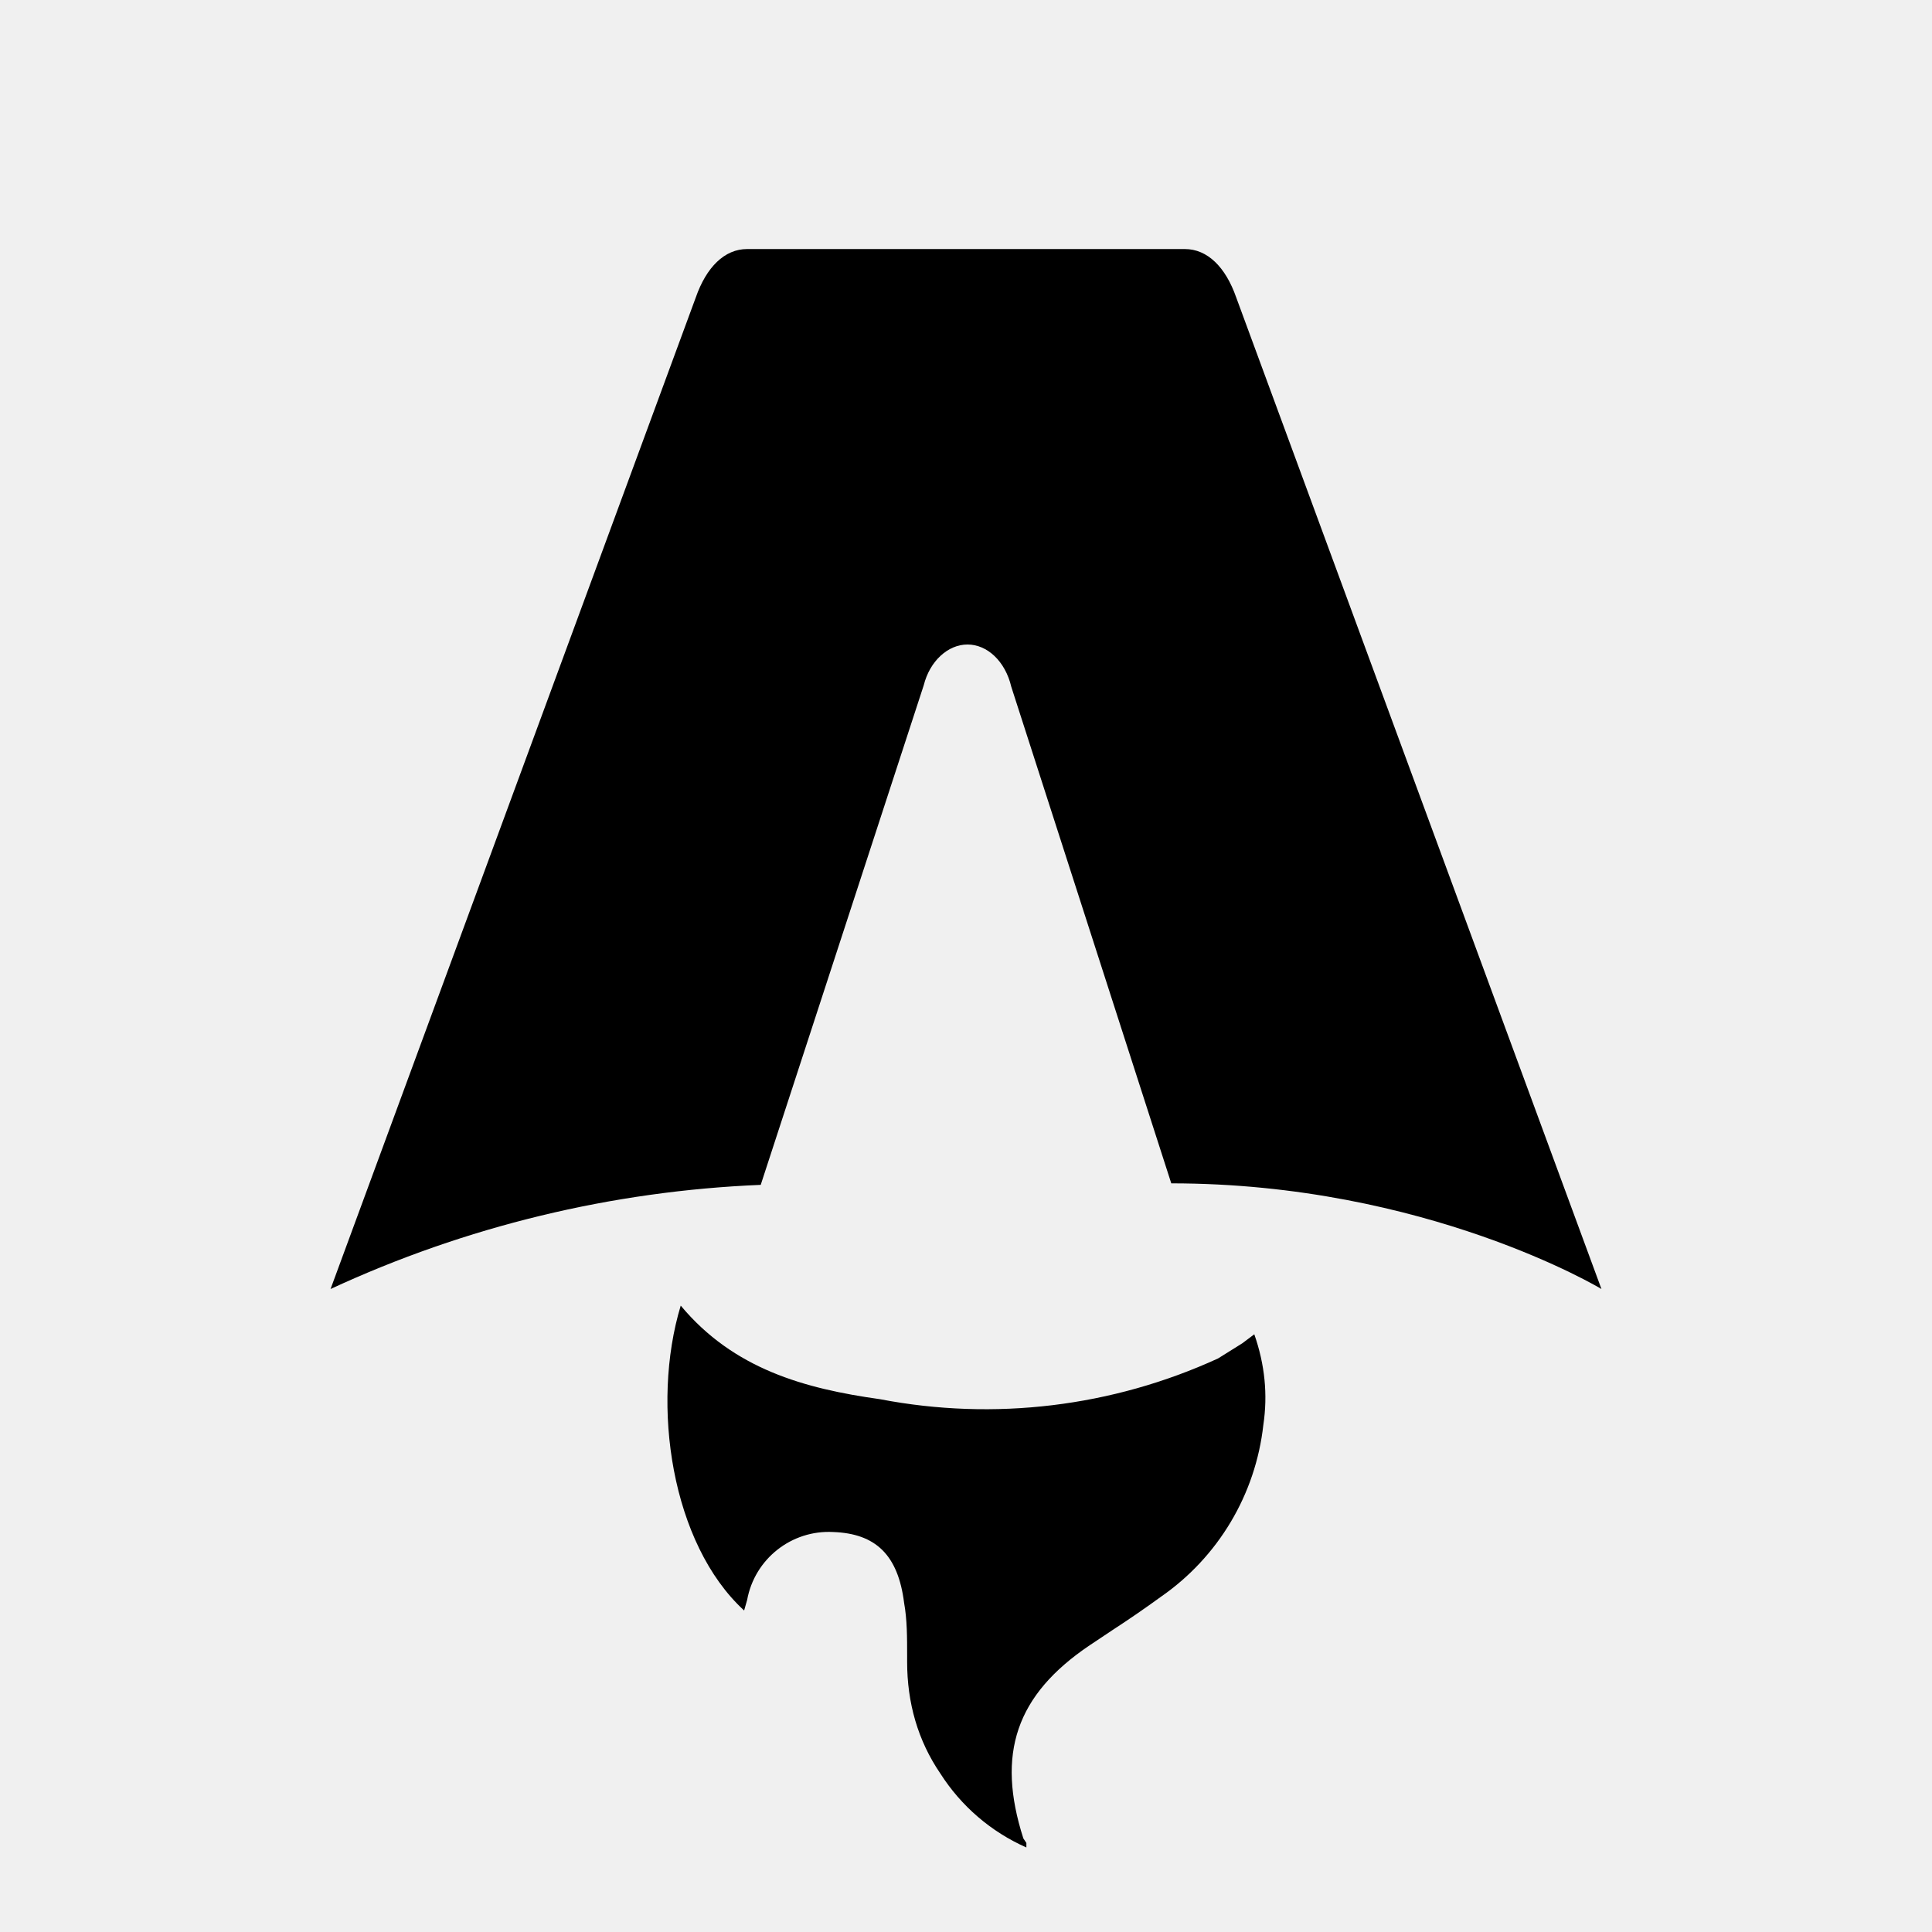
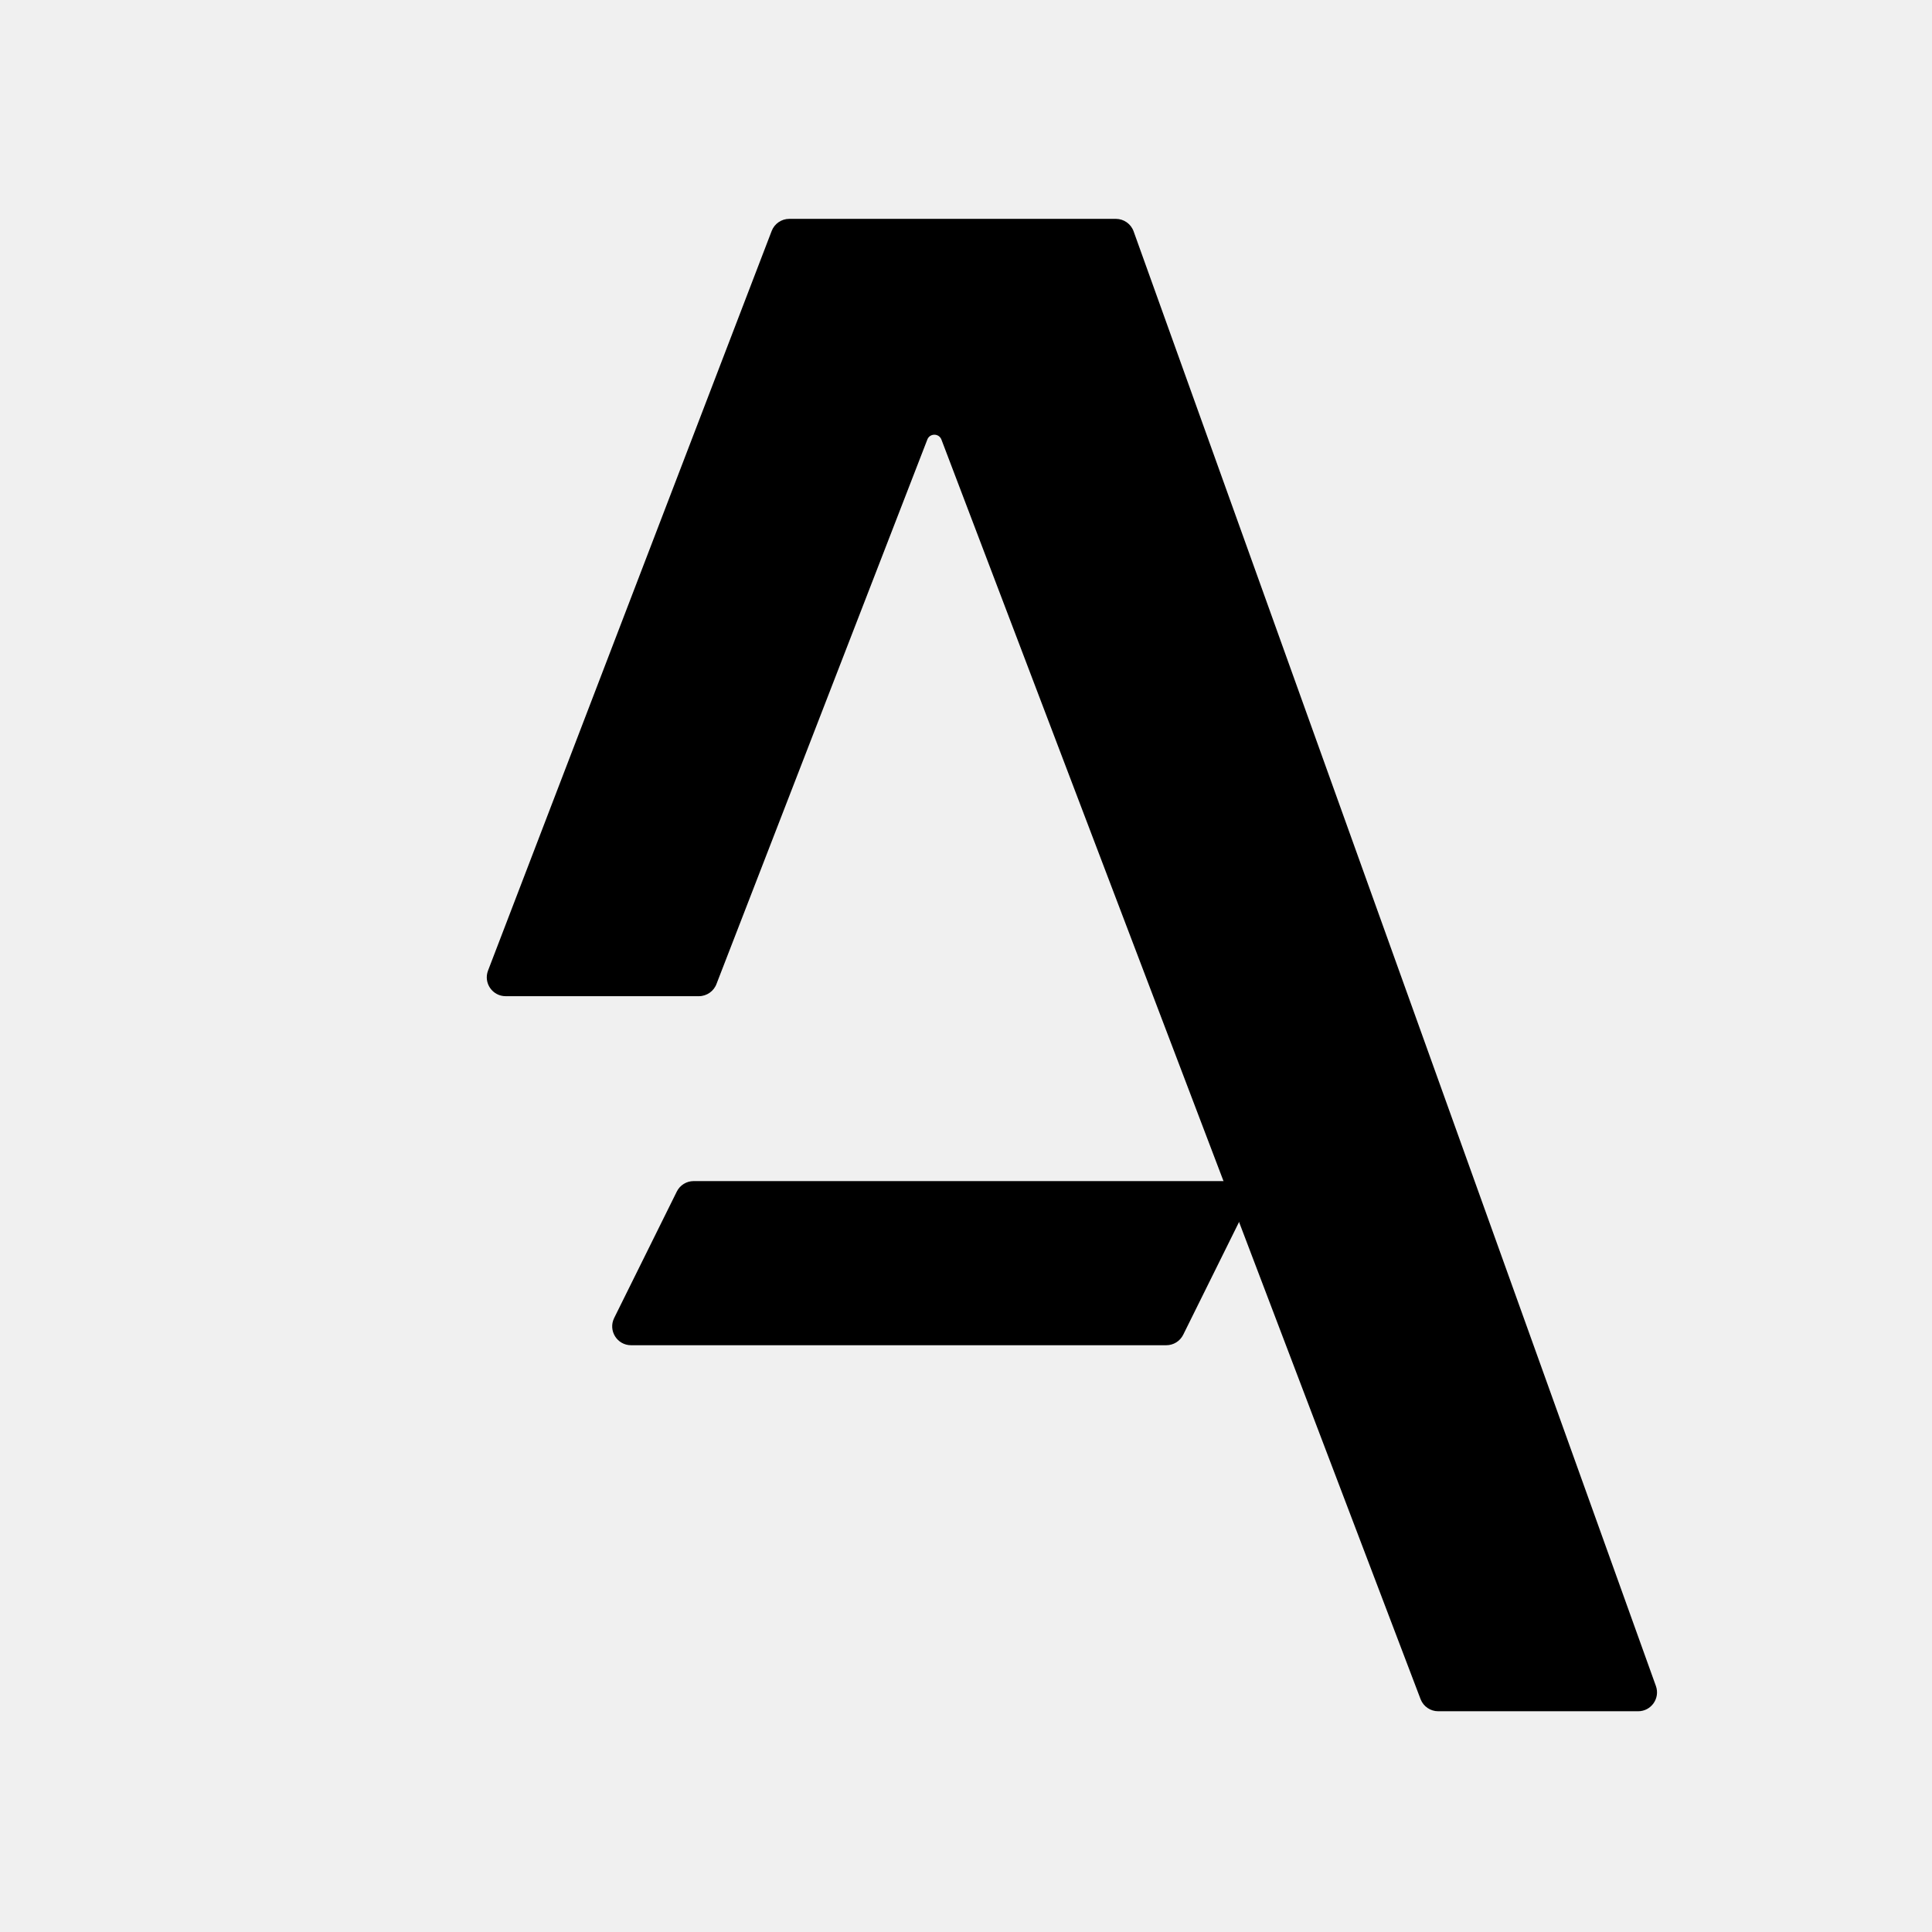
- <svg xmlns="http://www.w3.org/2000/svg" fill="none" viewBox="0 0 128 128">
-   <path d="M50.4 78.5a75.1 75.1 0 0 0-28.5 6.9l24.2-65.7c.7-2 1.9-3.2 3.4-3.2h29c1.5 0 2.7 1.2 3.4 3.2l24.2 65.7s-11.6-7-28.5-7L67 45.5c-.4-1.7-1.6-2.8-2.9-2.8-1.3 0-2.5 1.1-2.9 2.7L50.4 78.5Zm-1.1 28.2Zm-4.2-20.2c-2 6.6-.6 15.8 4.2 20.2a17.5 17.5 0 0 1 .2-.7 5.5 5.5 0 0 1 5.7-4.5c2.8.1 4.3 1.5 4.7 4.7.2 1.1.2 2.3.2 3.5v.4c0 2.7.7 5.2 2.2 7.4a13 13 0 0 0 5.7 4.9v-.3l-.2-.3c-1.8-5.6-.5-9.5 4.4-12.8l1.5-1a73 73 0 0 0 3.2-2.2 16 16 0 0 0 6.8-11.4c.3-2 .1-4-.6-6l-.8.6-1.6 1a37 37 0 0 1-22.4 2.7c-5-.7-9.7-2-13.2-6.2Z" />
+ <svg xmlns="http://www.w3.org/2000/svg" fill="none" viewBox="0 0 512 512">
+   <path d="M129.336 257.21L204.501 61.21C205.243 59.276 207.099 58 209.17 58H295.715C297.825 58 299.708 59.325 300.421 61.31L438.83 446.81C440 450.068 437.586 453.5 434.124 453.5H381.134C379.081 453.5 377.237 452.245 376.483 450.336L249.478 116.47C248.799 114.75 246.349 114.794 245.732 116.537L189.912 260.669C189.205 262.665 187.316 264 185.198 264H134.005C130.498 264 128.081 260.484 129.336 257.21Z" />
+   <path d="M330.156 320.219L313.563 353.719C312.719 355.422 310.983 356.5 309.082 356.5H167.242C163.533 356.5 161.116 352.604 162.762 349.281L179.355 315.781C180.199 314.078 181.935 313 183.836 313H325.676C329.384 313 331.802 316.896 330.156 320.219Z" />
  <style>
        path { fill: #000; }
        @media (prefers-color-scheme: dark) {
            path { fill: #FFF; }
        }
    </style>
</svg>
